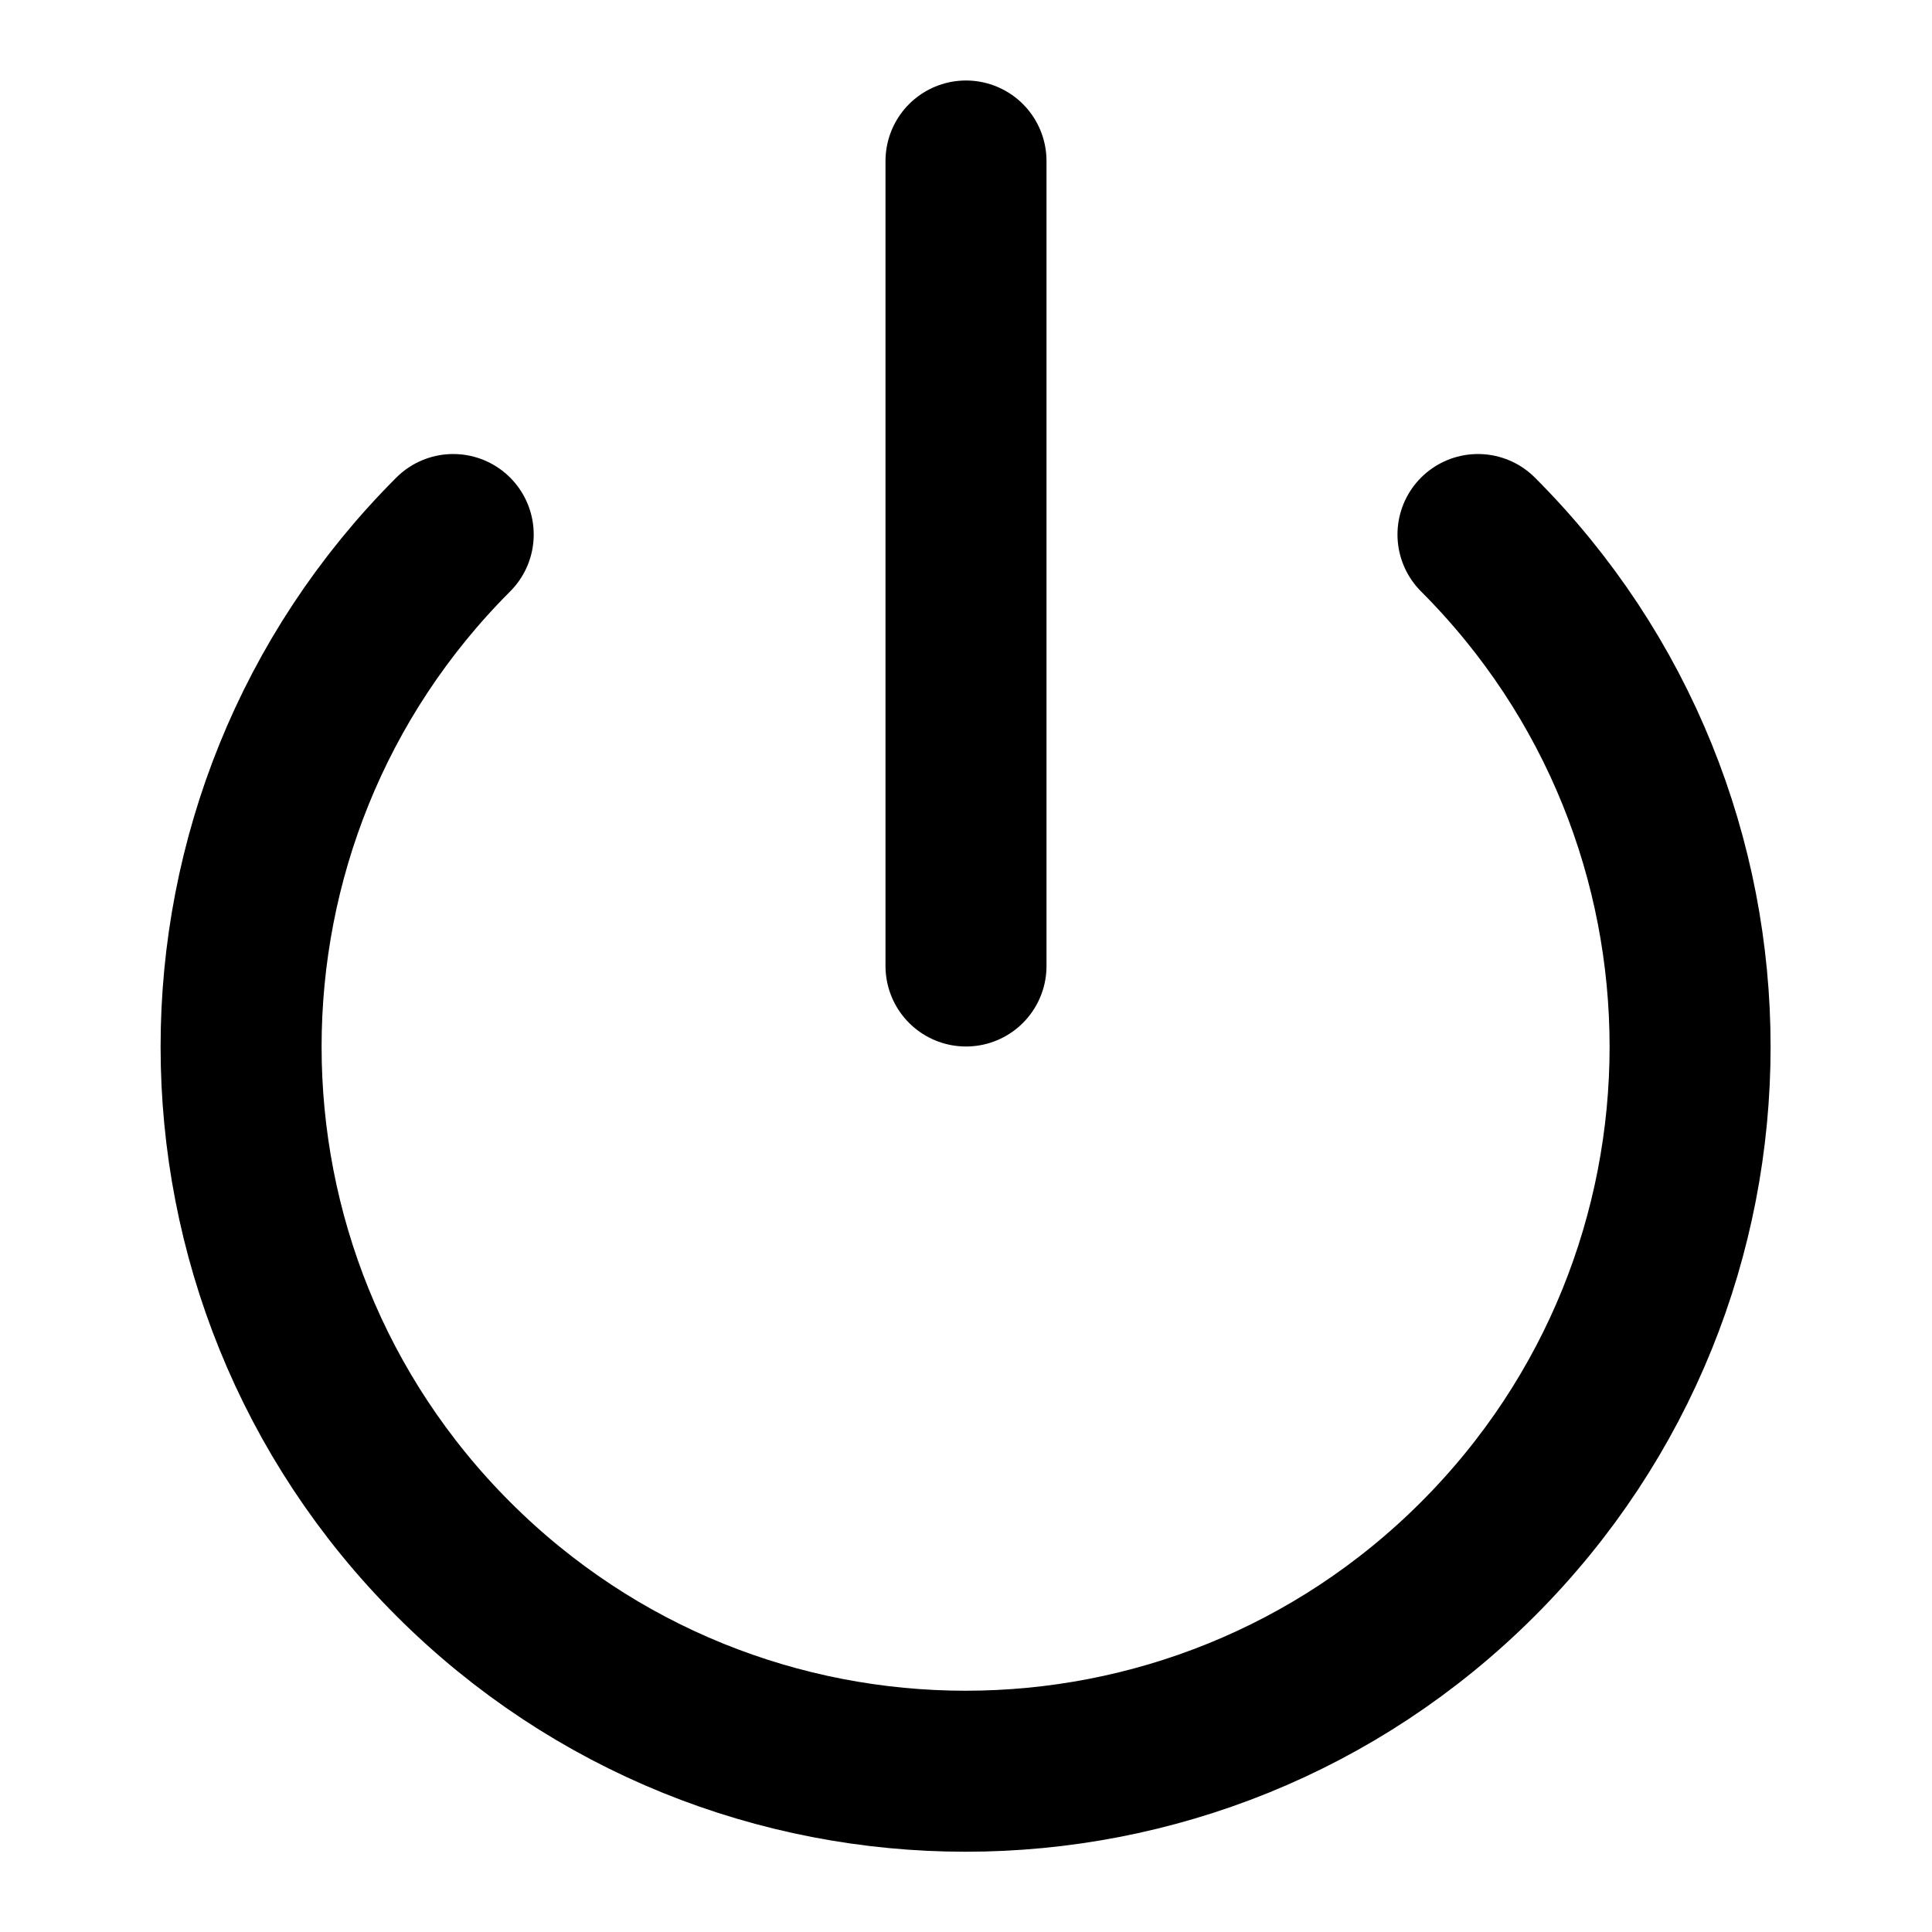
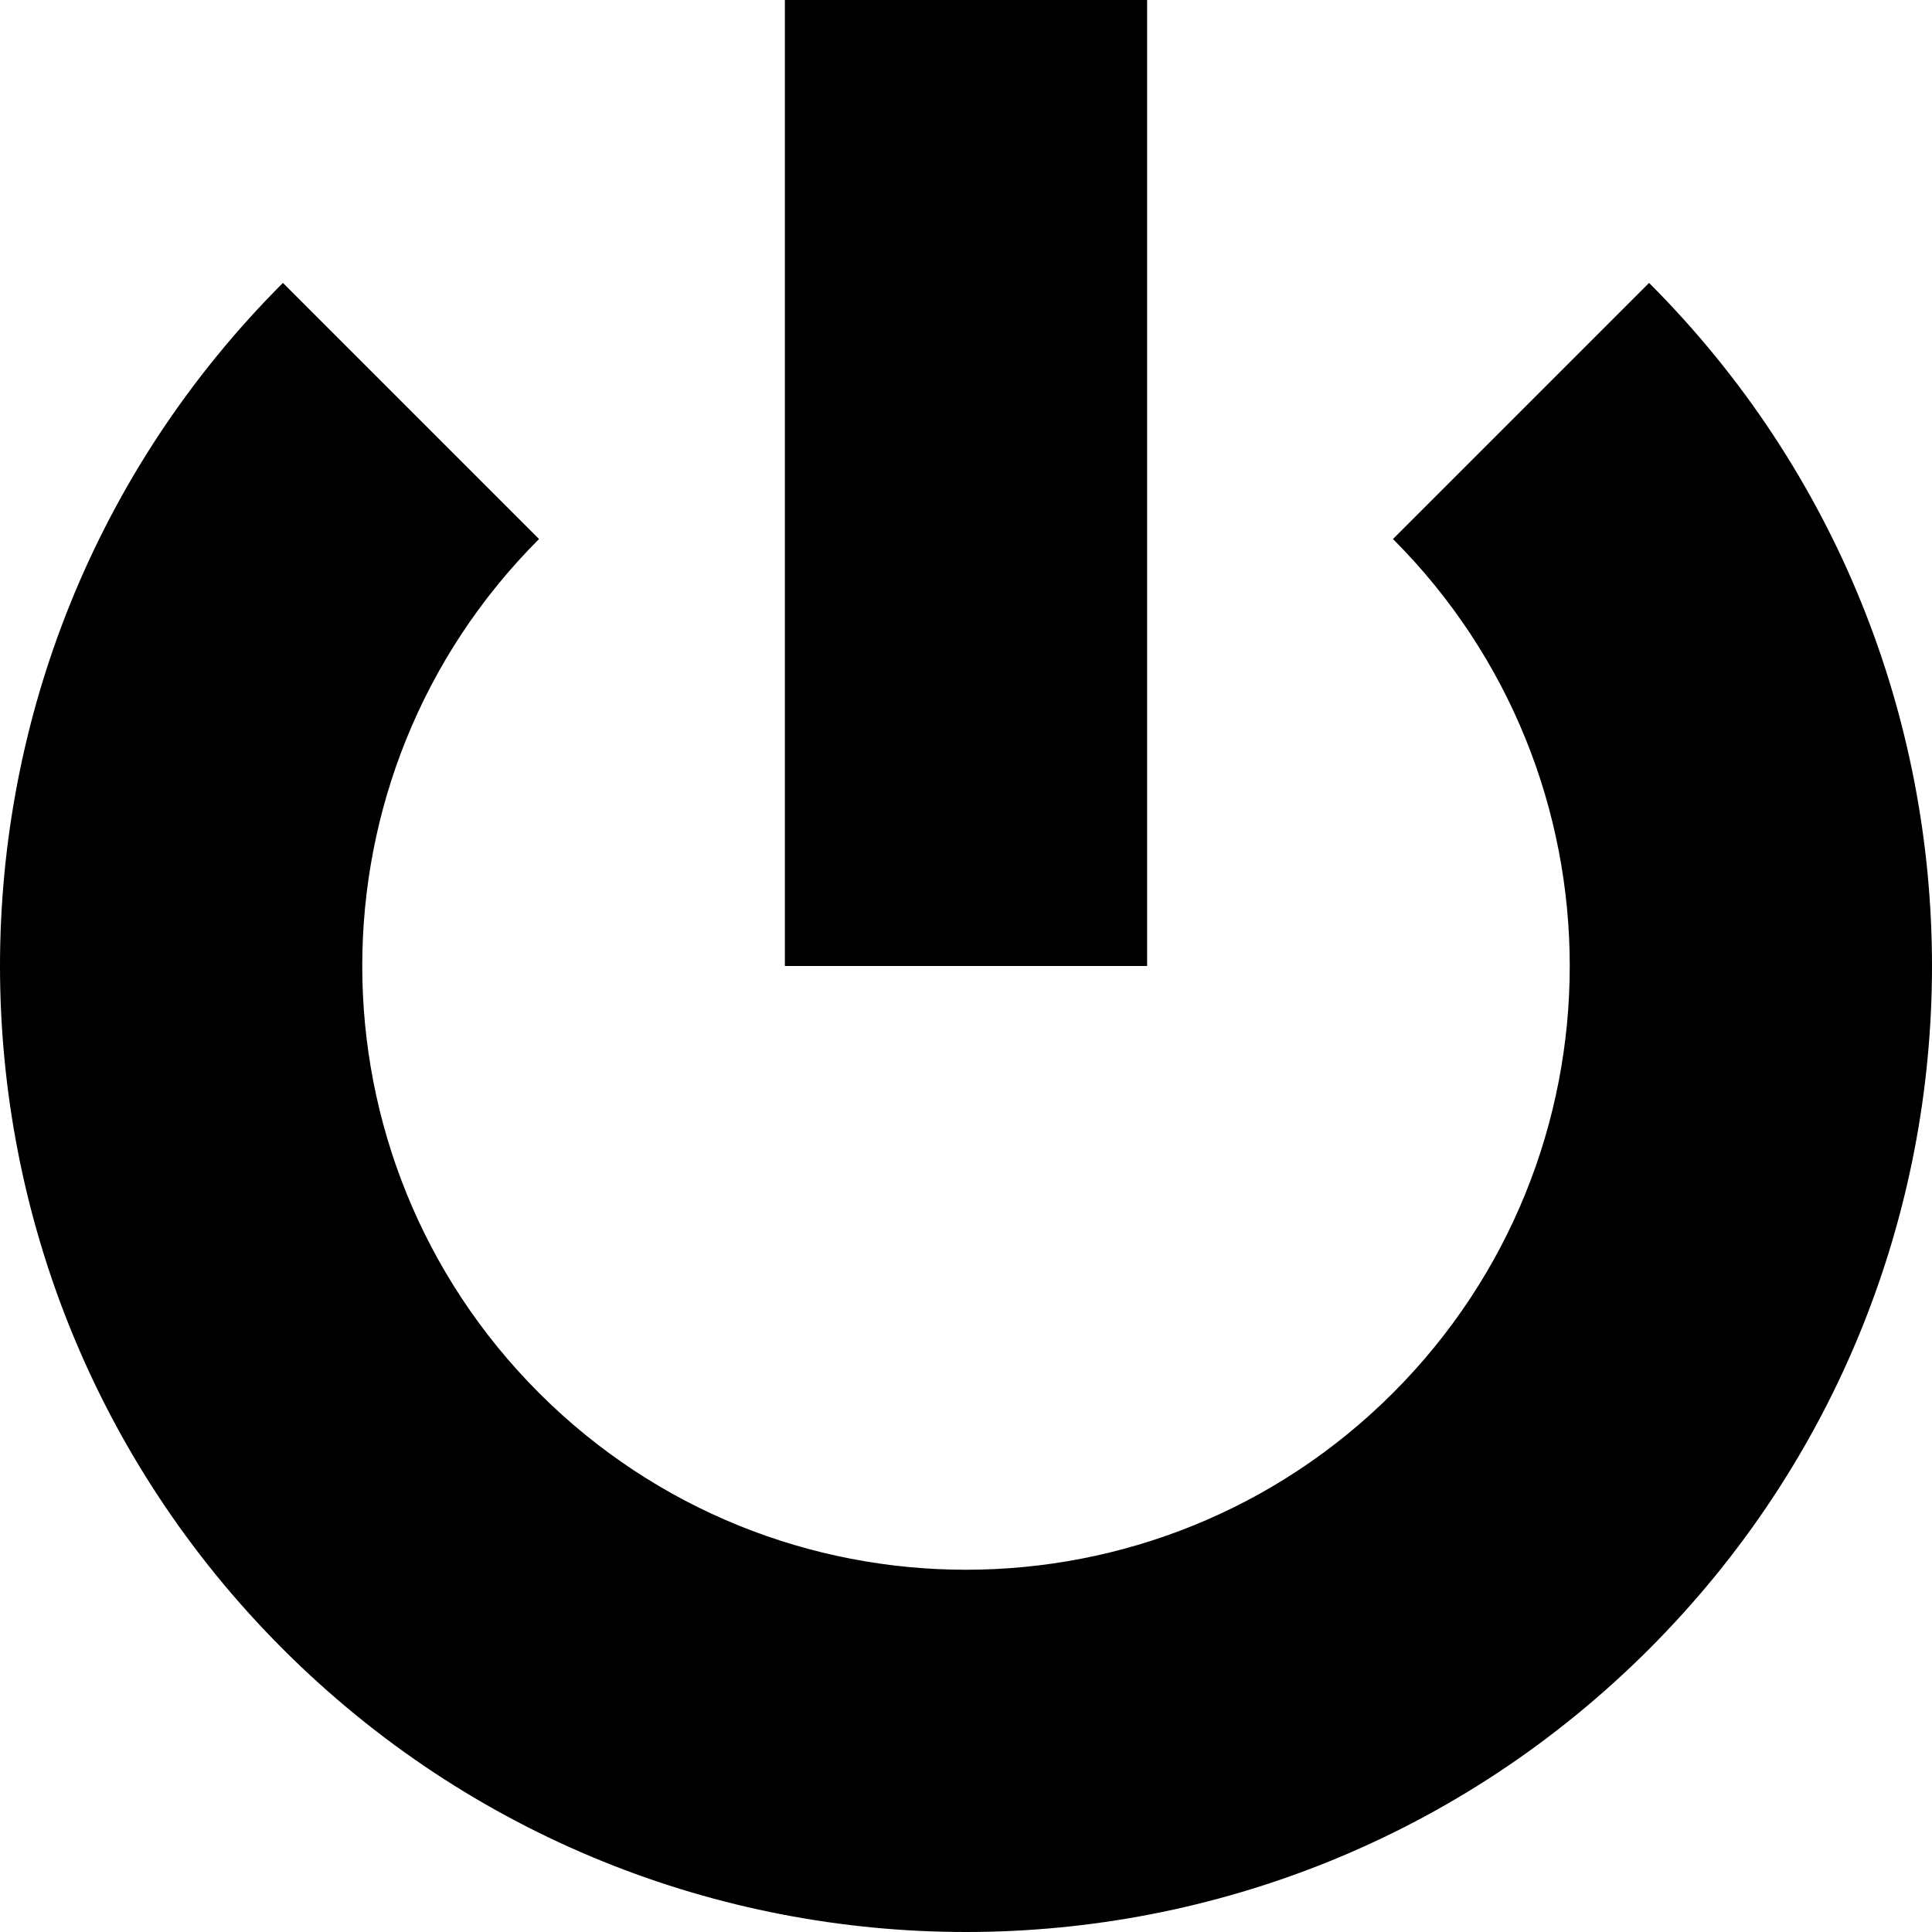
- <svg xmlns="http://www.w3.org/2000/svg" width="24" height="24" viewBox="0 0 24 24" fill="none" stroke="currentColor" stroke-width="2" stroke-linecap="round" stroke-linejoin="round" class="feather feather-power">
-   <path d="M18.36 6.64a9 9 0 1 1-12.73 0" />
-   <line x1="12" y1="2" x2="12" y2="12" />
+ <svg xmlns="http://www.w3.org/2000/svg" width="800px" height="800px" viewBox="0 0 16 16" fill="none">
+   <path d="M6.5 0V8H9.5V0H6.5Z" fill="#000000" />
+   <path d="M4.464 11.536C2.512 9.583 2.512 6.417 4.464 4.464L2.343 2.343C-0.781 5.467 -0.781 10.533 2.343 13.657C5.467 16.781 10.533 16.781 13.657 13.657C16.781 10.533 16.781 5.467 13.657 2.343L11.536 4.464C13.488 6.417 13.488 9.583 11.536 11.536C9.583 13.488 6.417 13.488 4.464 11.536Z" fill="#000000" />
</svg>
